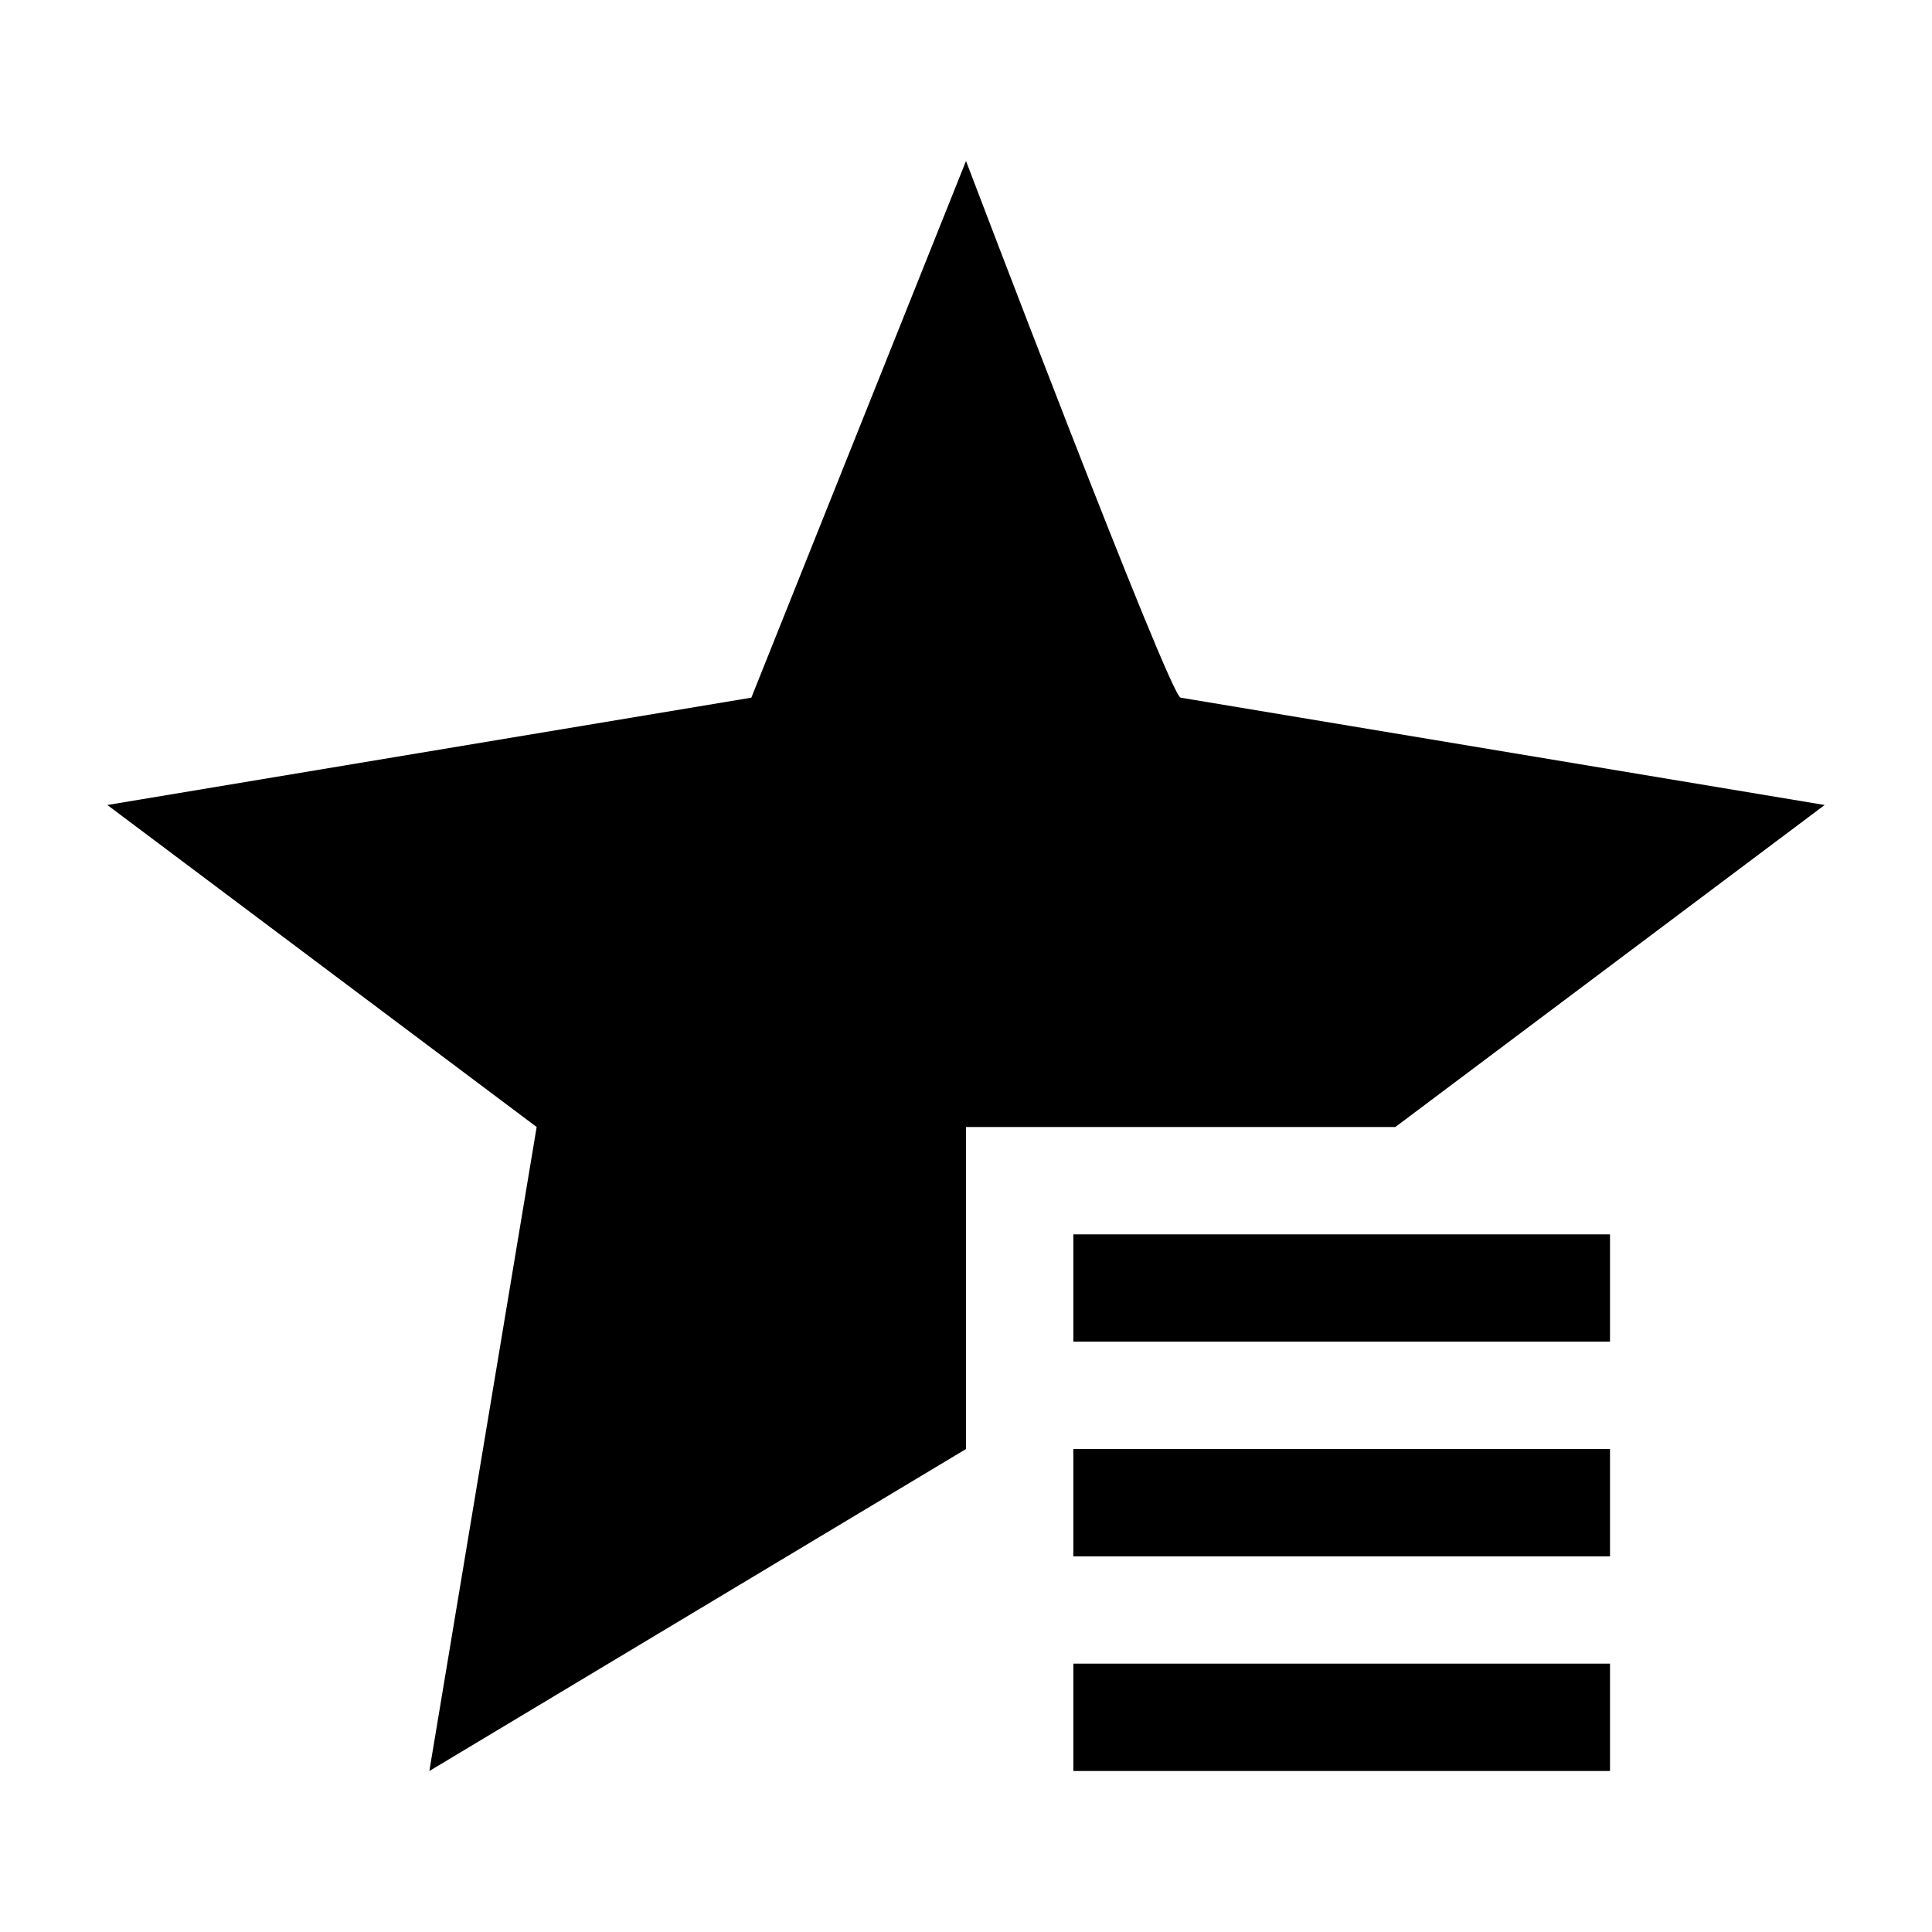
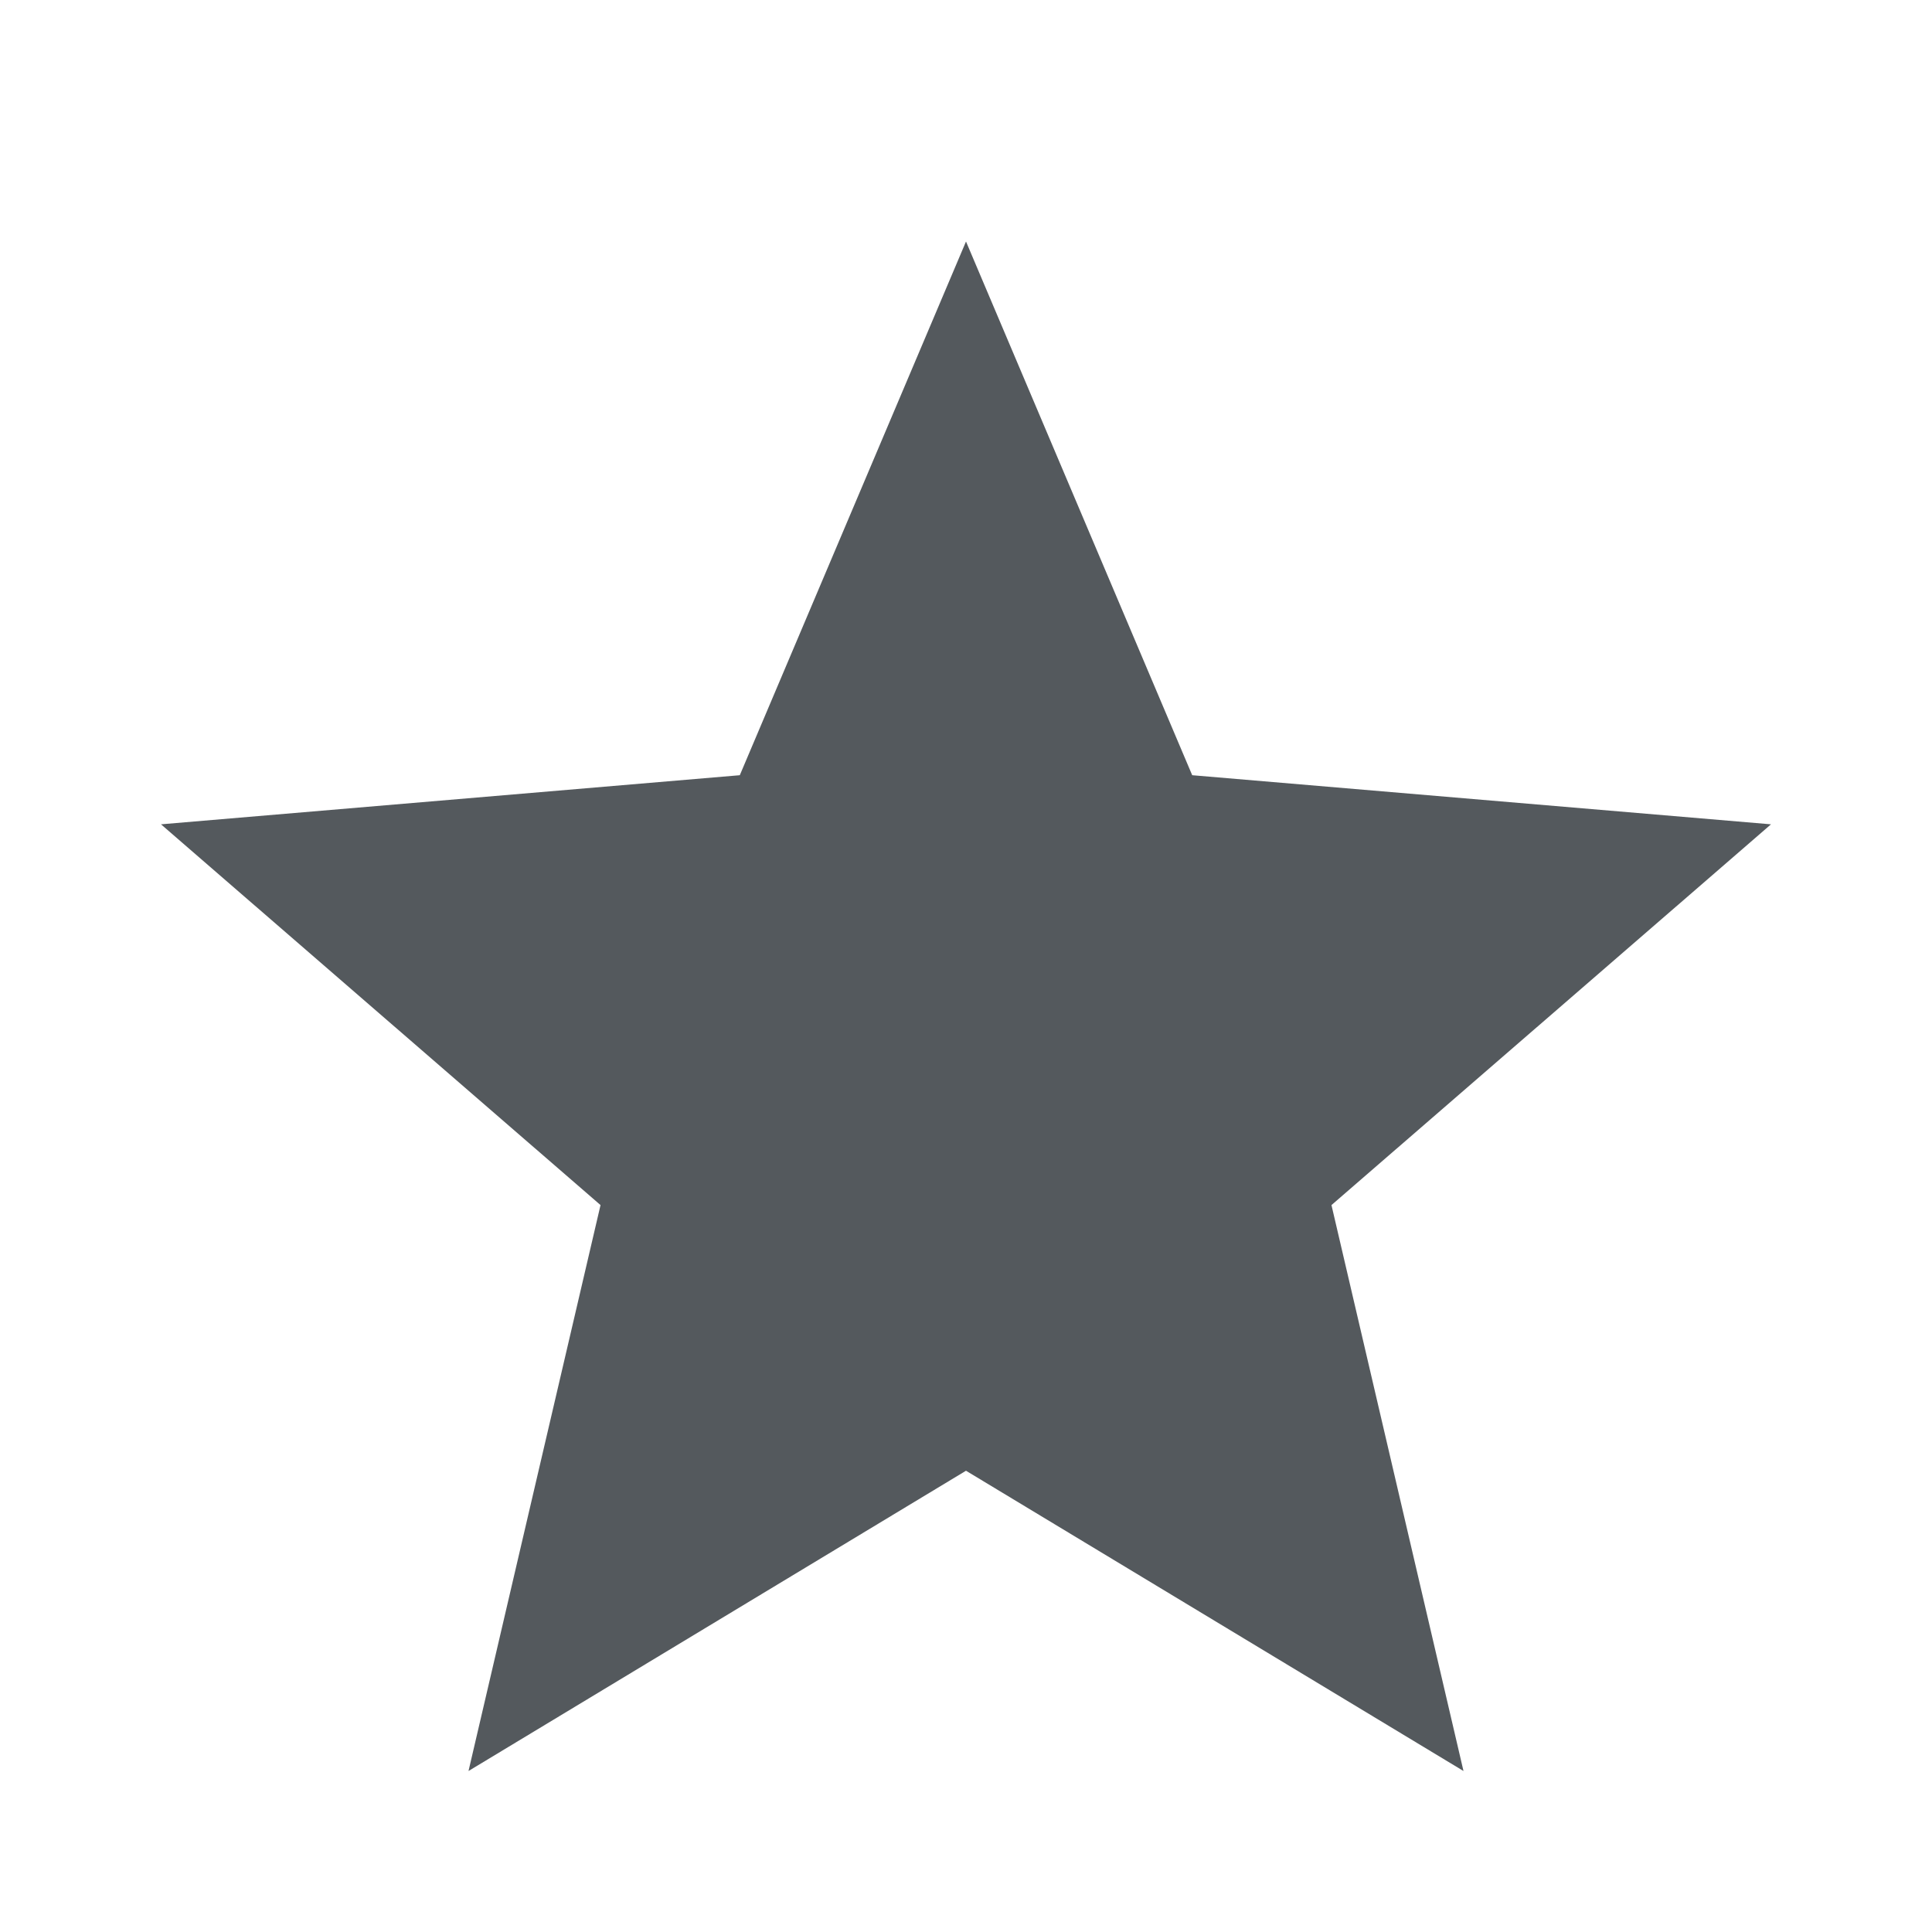
- <svg xmlns="http://www.w3.org/2000/svg" viewBox="0 0 48 48" width="48" height="48">
-   <path d="M26.667 30.667H40v2.666H26.667v-2.666zm0 8H40V36H26.667v2.667zm0 2.666H40V44H26.667v-2.667zM24 28v8l-13.333 8 2.666-16-10.666-8 16-2.667L24 4s5.07 13.333 5.333 13.333l16 2.667-10.666 8H24z" />
+ <svg xmlns="http://www.w3.org/2000/svg" viewBox="0 0 24 24" width="24" height="24">
+   <path d="M12 18.27L18.18 22l-1.64-7.03L22 10.24l-7.19-.61L12 3 9.19 9.63 2 10.24l5.46 4.73L5.82 22z" fill="#54595D" fill-rule="evenodd" />
</svg>
